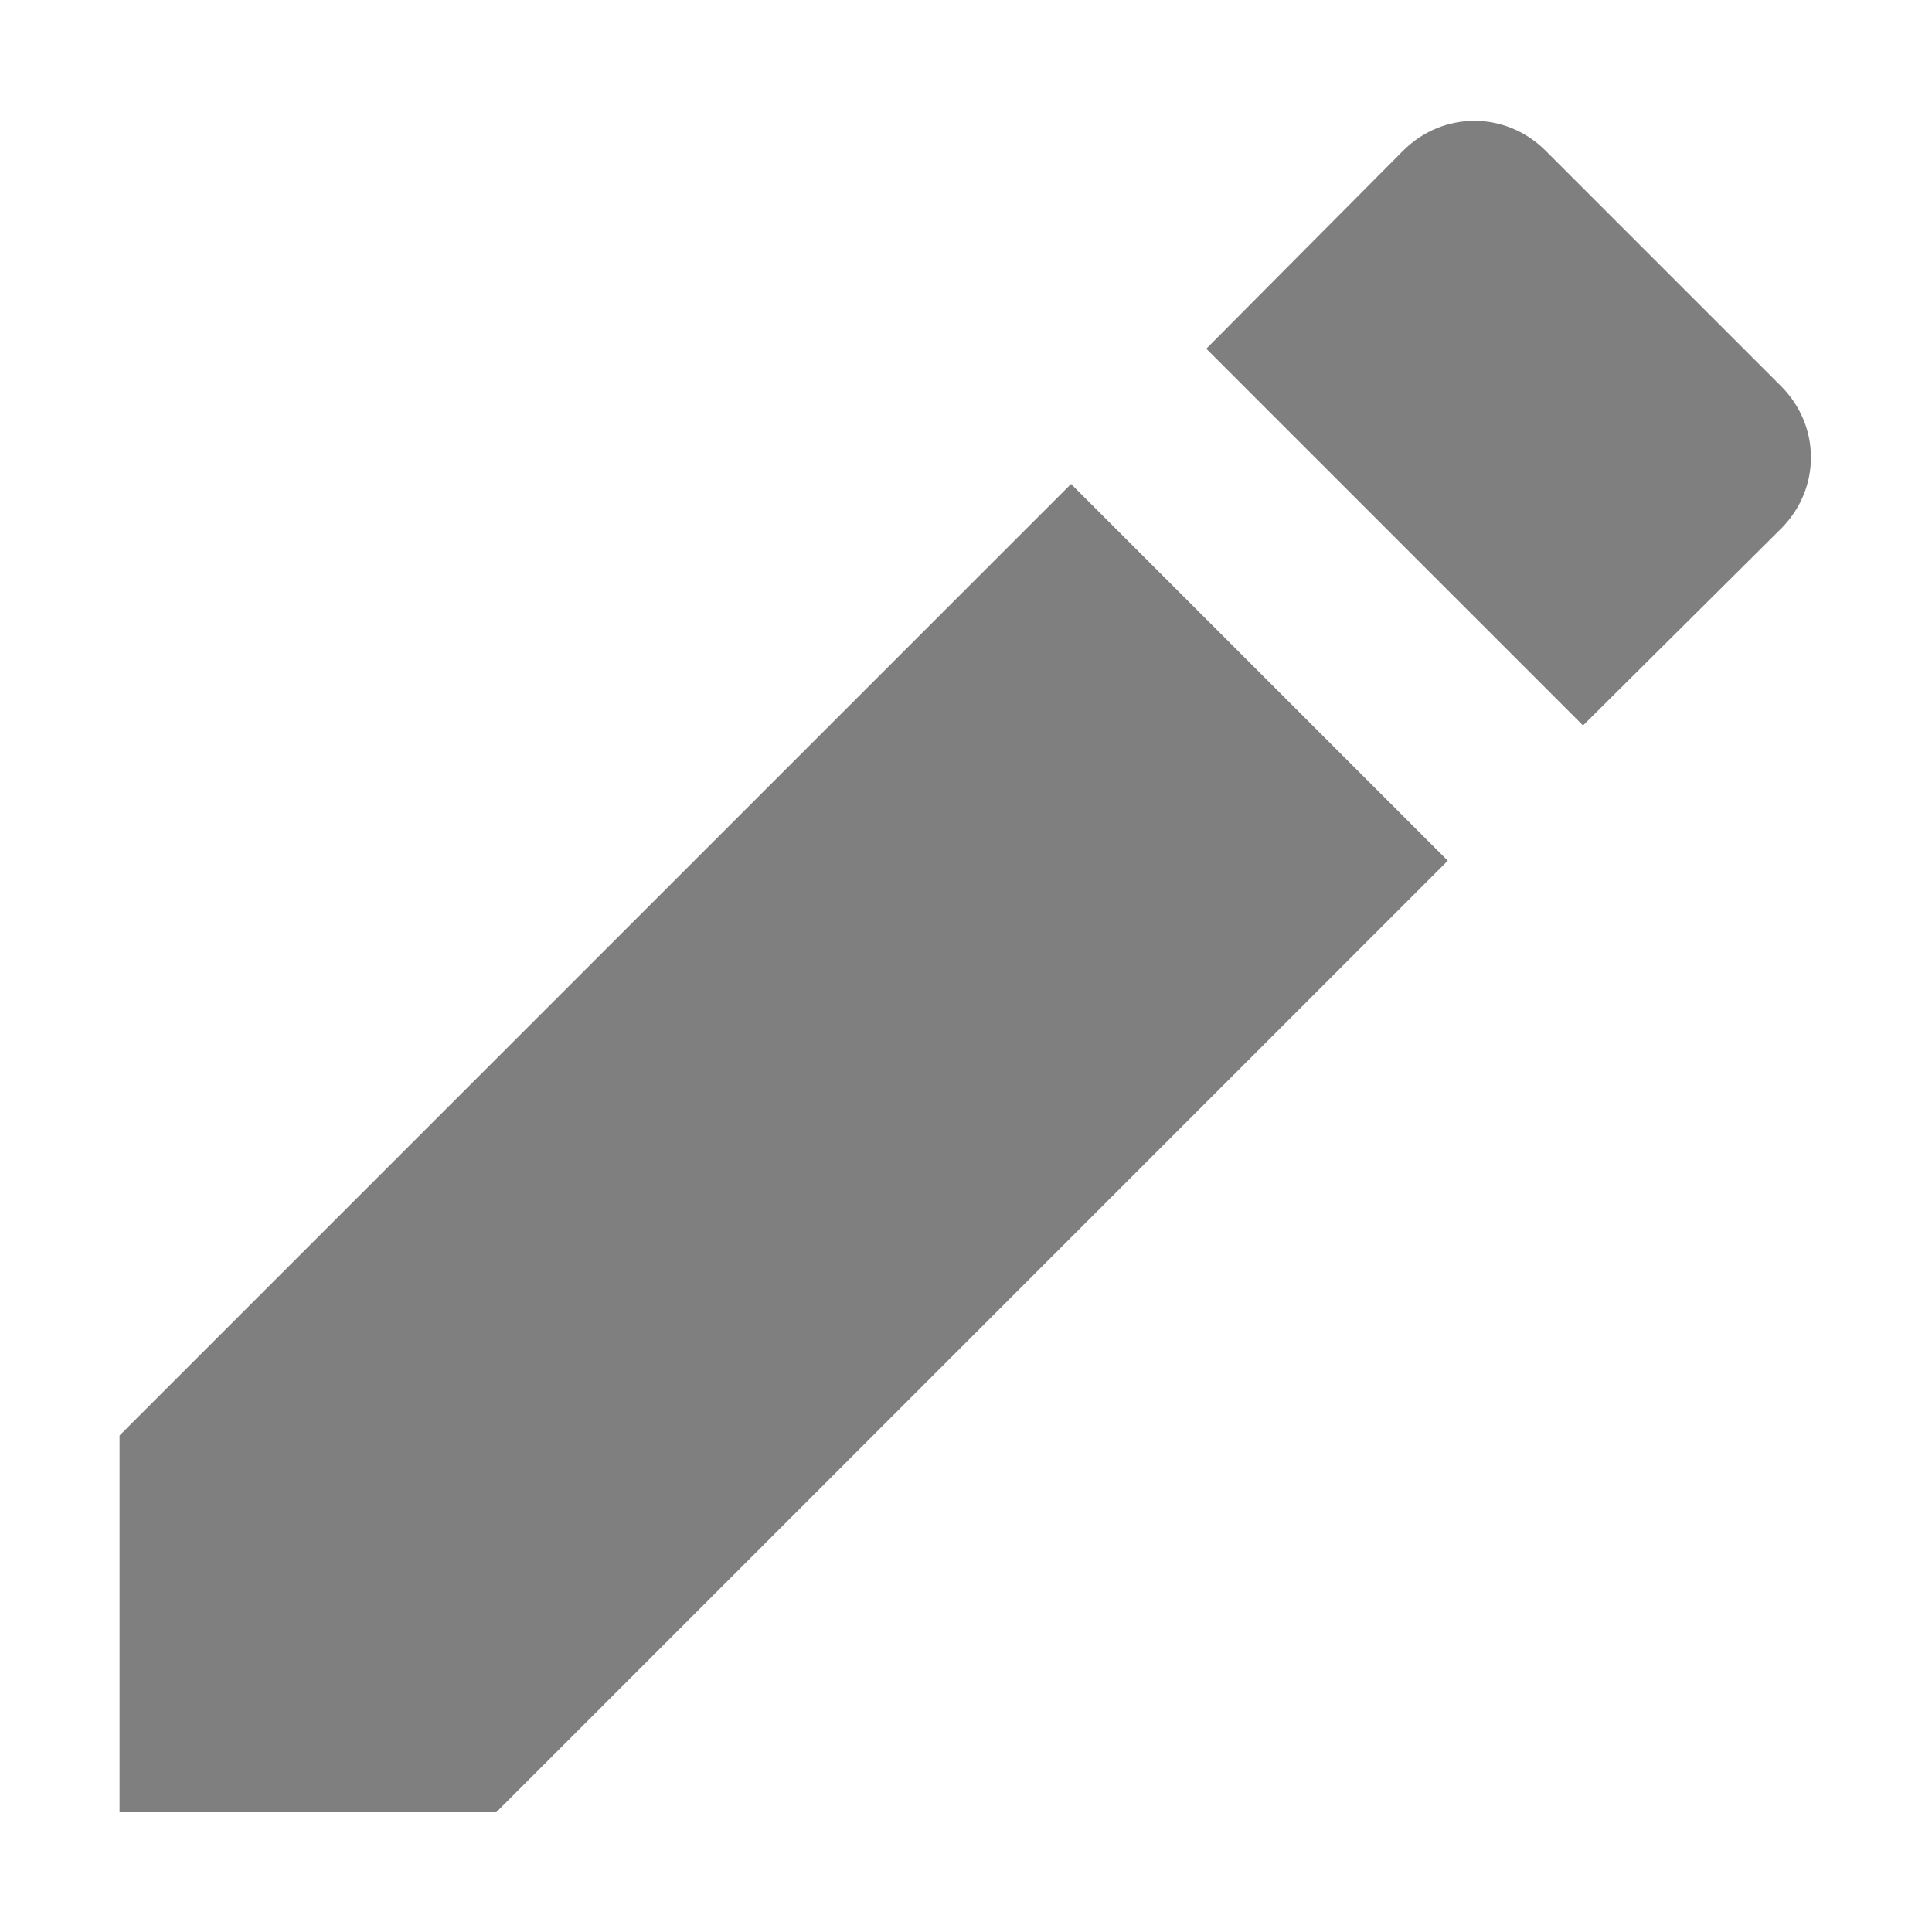
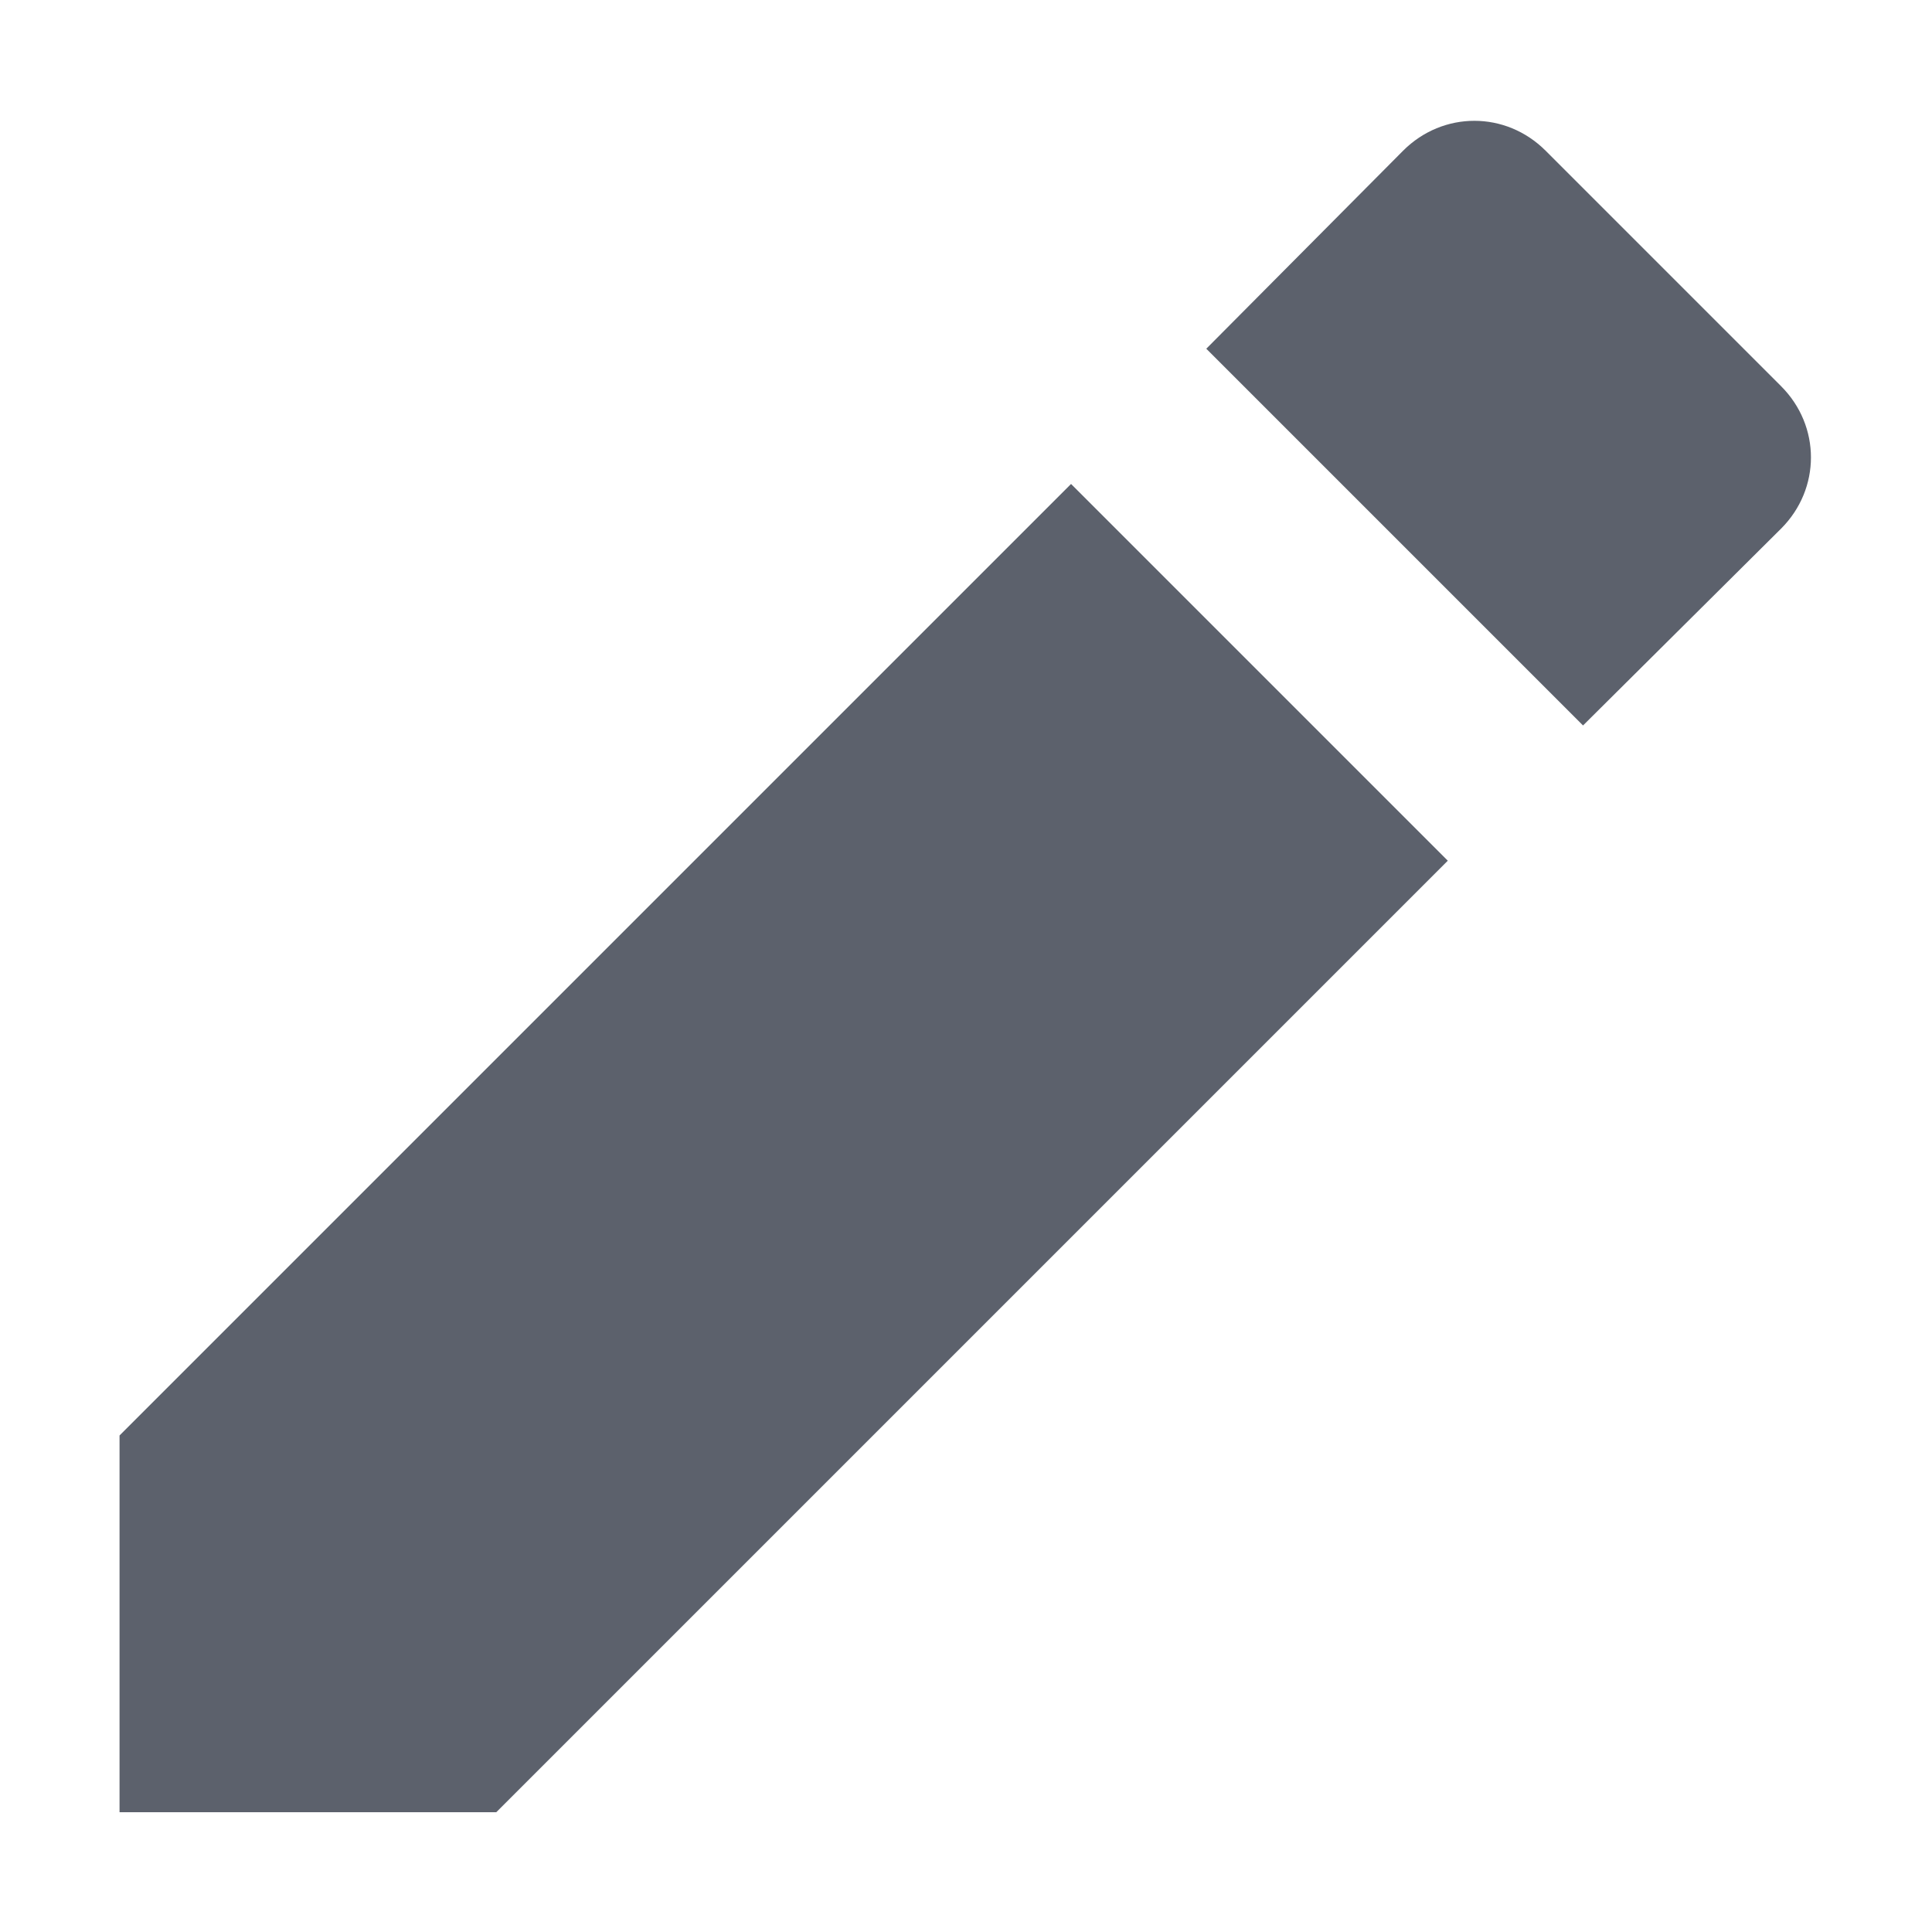
<svg xmlns="http://www.w3.org/2000/svg" id="svg7384" style="enable-background:new" height="16" width="16" version="1.1">
  <defs id="defs9" />
-   <g id="layer12" transform="translate(-505 99.007)">
-     <path id="path4-0" opacity=".5" d="m505.99-87.119v3.12h3.12l7.88-7.88-3.12-3.12zm13.76-7.51c0.33-0.33 0.33-0.85 0-1.18l-1.95-1.95c-0.33-0.33-0.85-0.33-1.18 0l-1.63 1.64 3.12 3.12z" />
-   </g>
+   <path style="opacity:1;fill:#5c616c;fill-opacity:1" d="m 0.99,11.888 v 3.12 h 3.12 l 7.88,-7.88 -3.12,-3.12 z m 13.76,-7.51 c 0.33,-0.33 0.33,-0.85 0,-1.18 L 12.8,1.248 c -0.33,-0.33 -0.85,-0.33 -1.18,0 l -1.63,1.64 3.12,3.12 z" id="path4-0" />
</svg>
